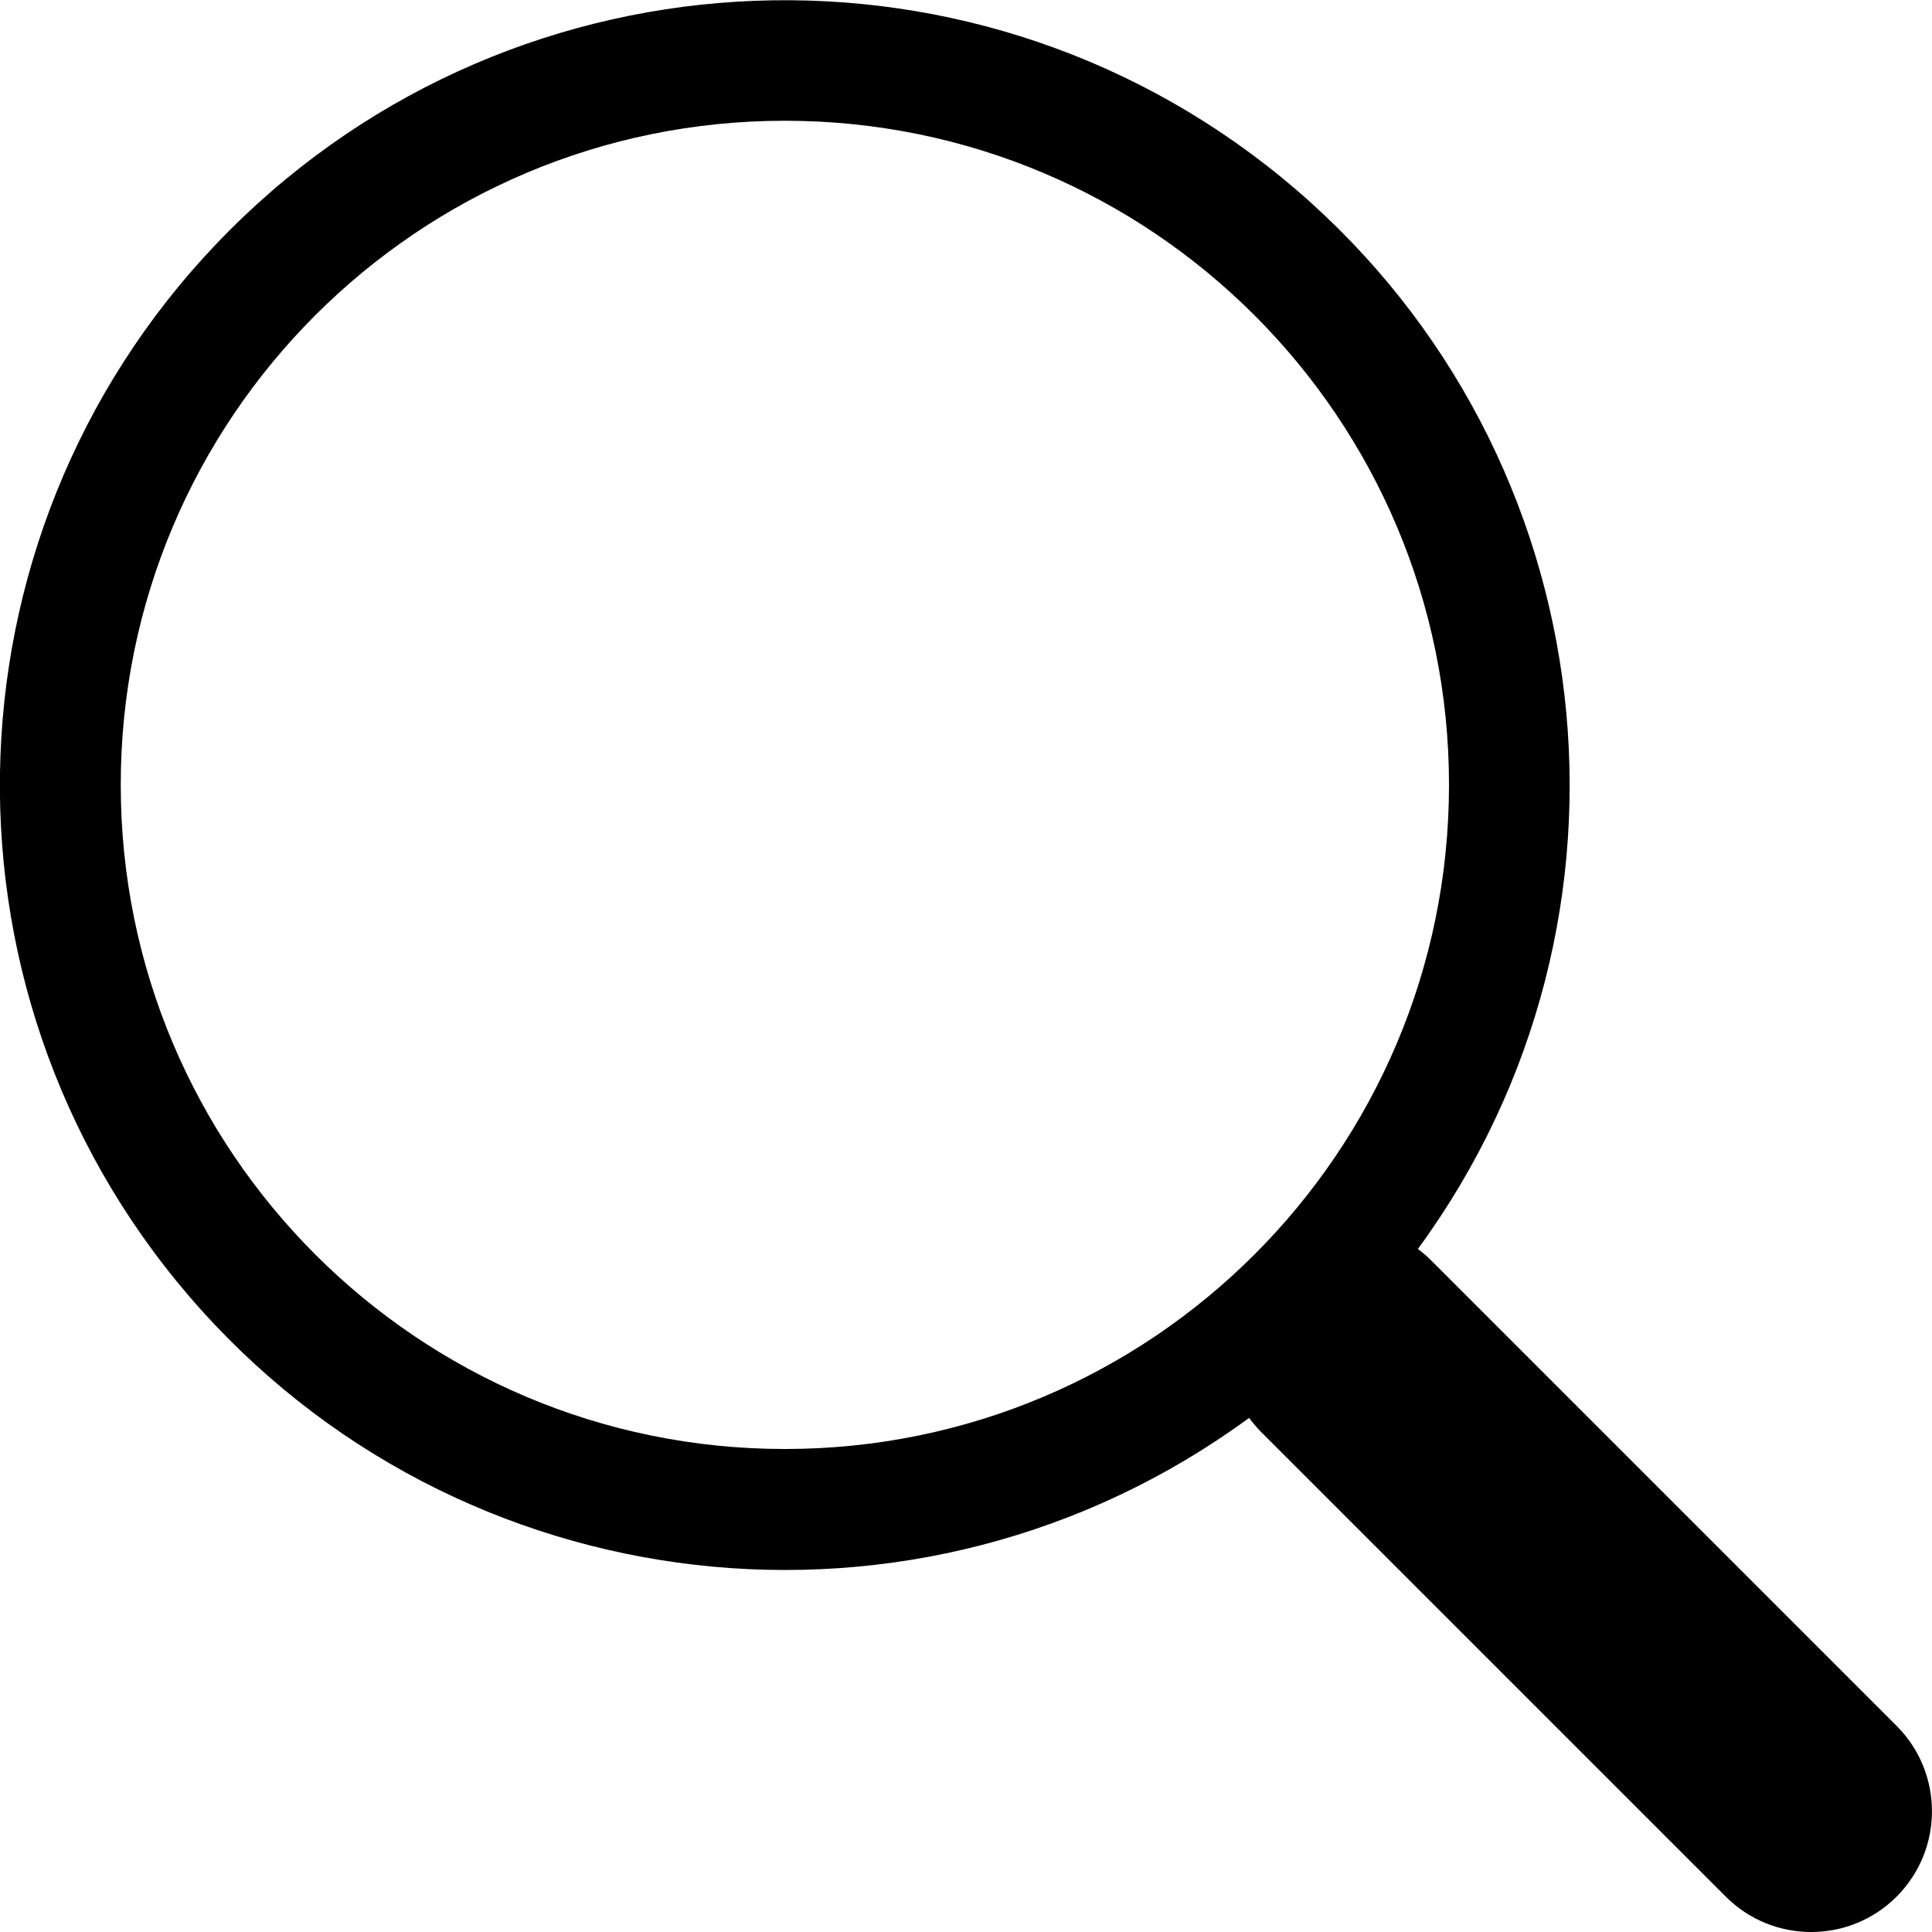
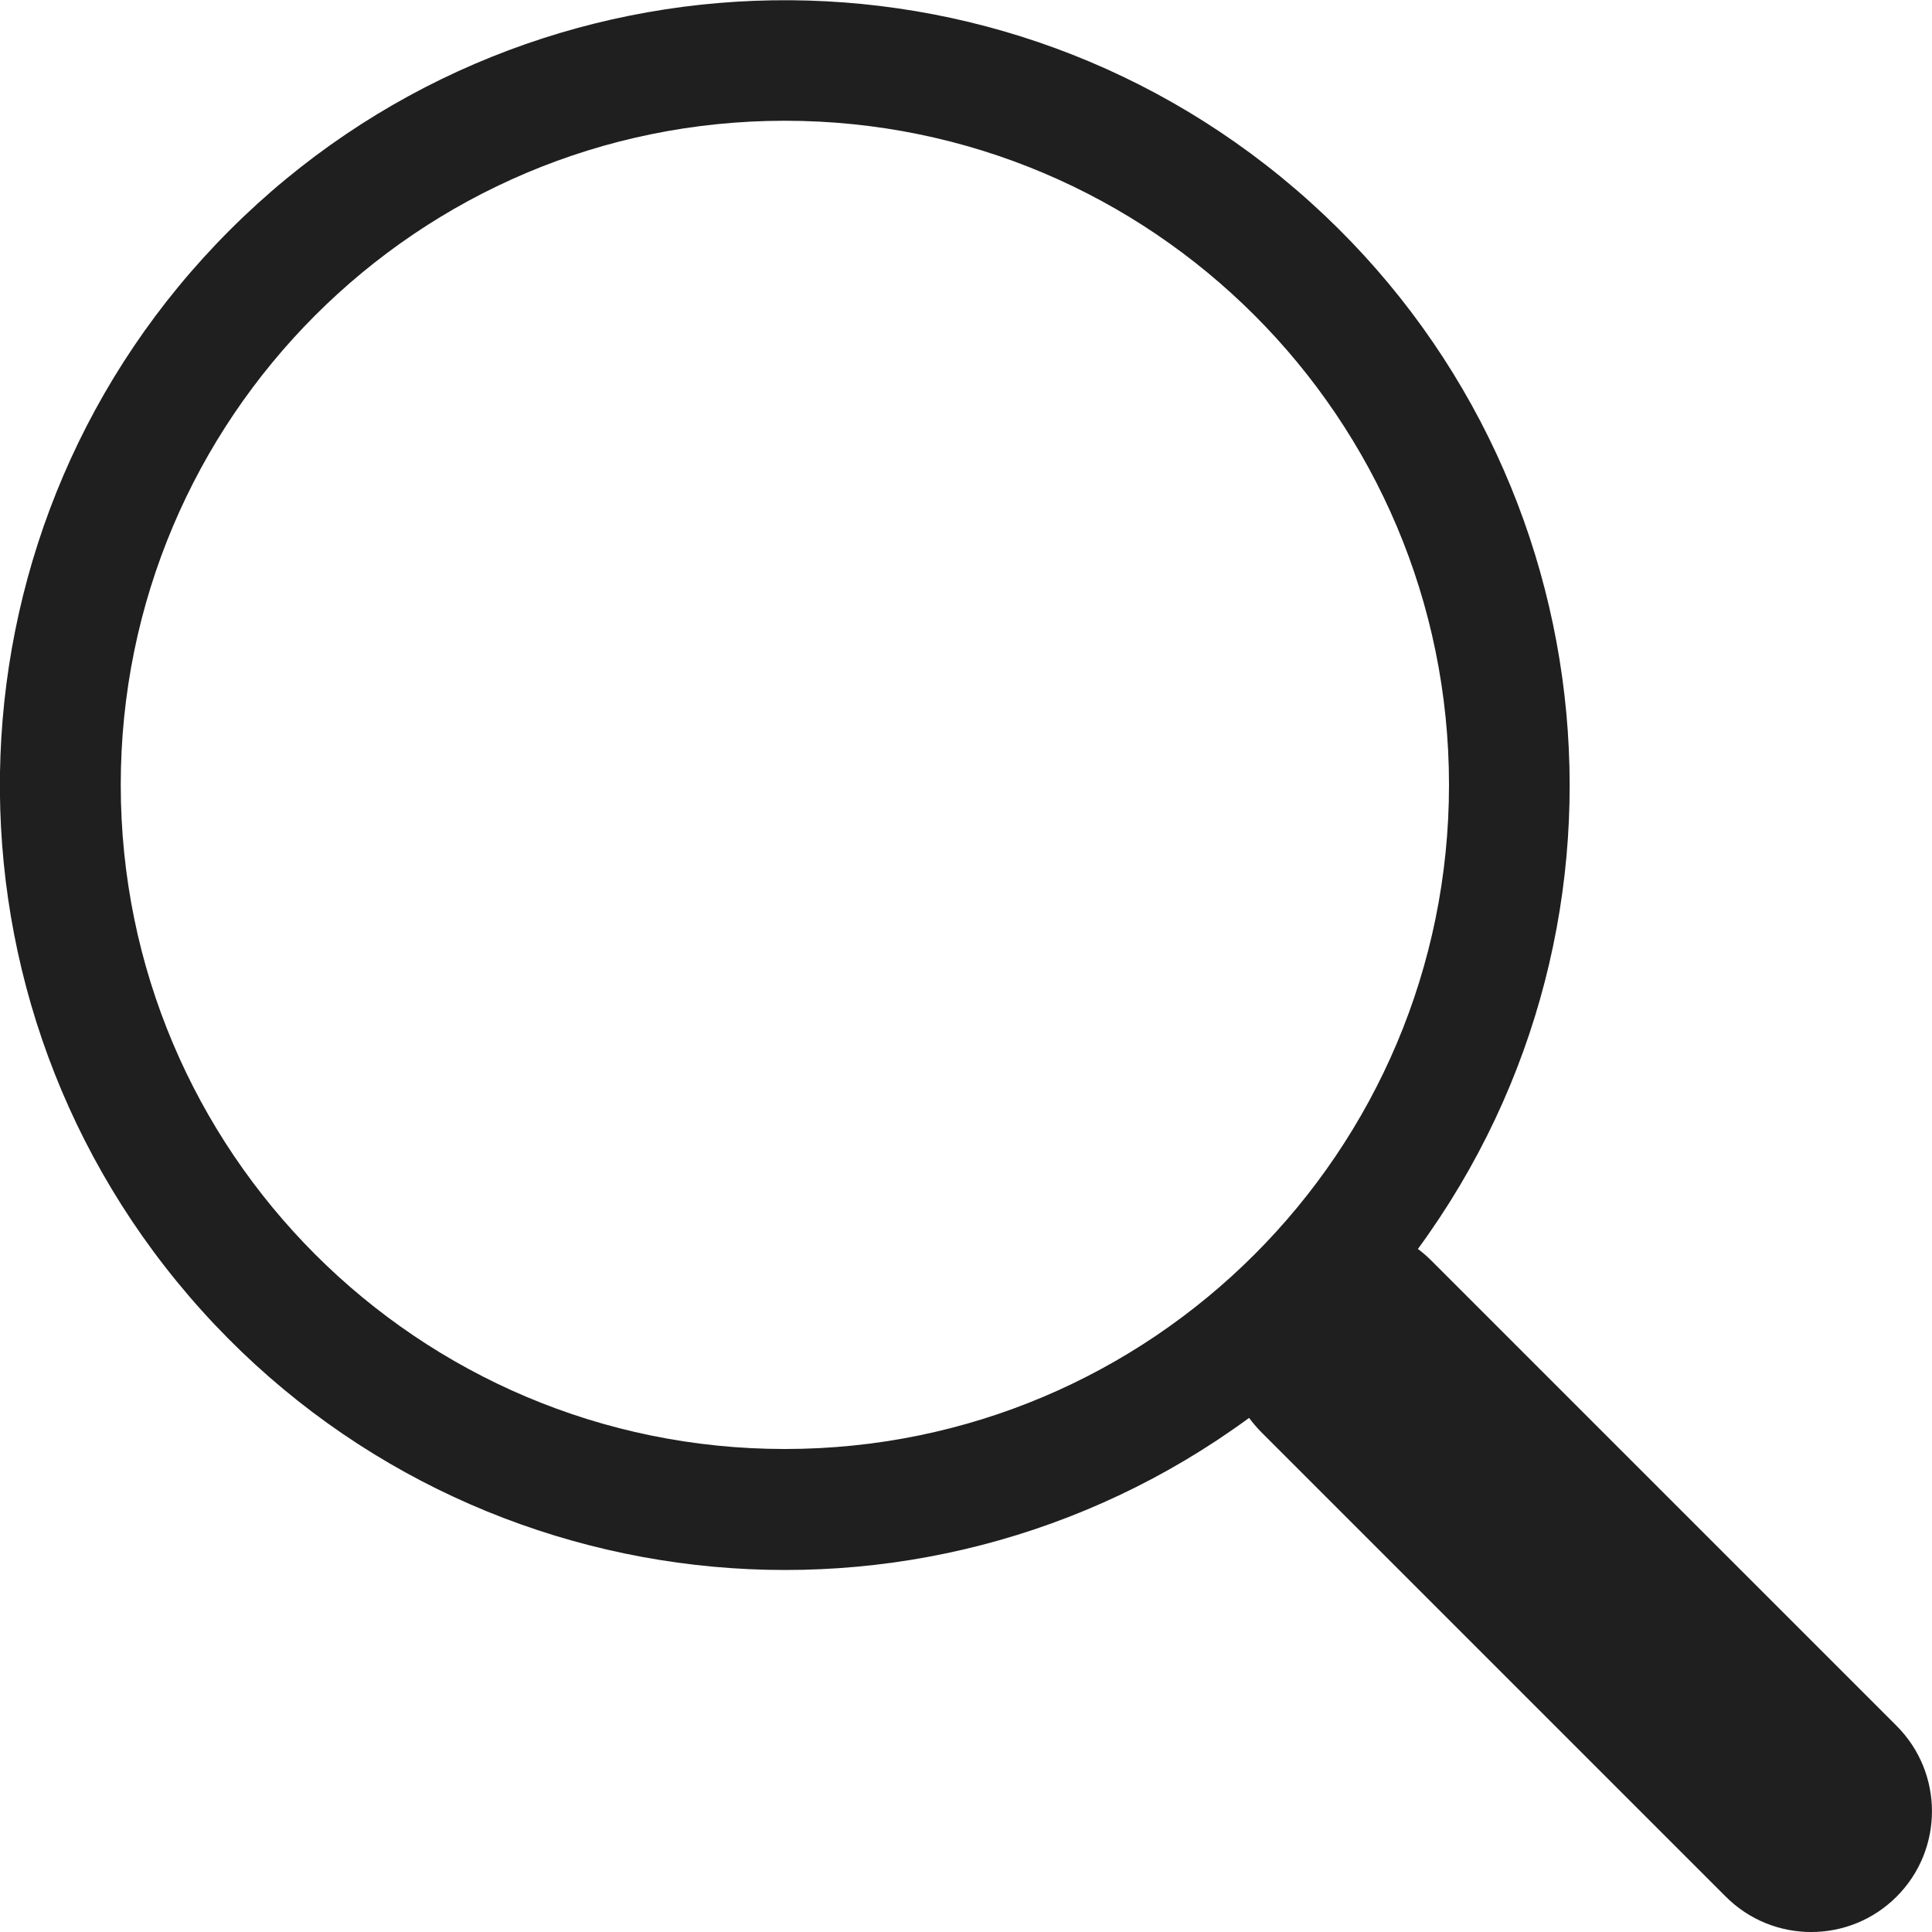
- <svg xmlns="http://www.w3.org/2000/svg" width="16" height="16" fill="currentColor" class="bi bi-search" viewBox="0 0 16 16">
+ <svg xmlns="http://www.w3.org/2000/svg" width="16" height="16" fill="#1F1F1F" class="bi bi-search" viewBox="0 0 16 16">
  <path d="M11.742 10.344a6.5 6.5 0 1 0-1.397 1.398h-.001c.03.04.062.078.098.115l3.85 3.85a1 1 0 0 0 1.415-1.414l-3.85-3.85a1.007 1.007 0 0 0-.115-.1zM12 6.5a5.5 5.5 0 1 1-11 0 5.5 5.5 0 0 1 11 0z" />
</svg>
